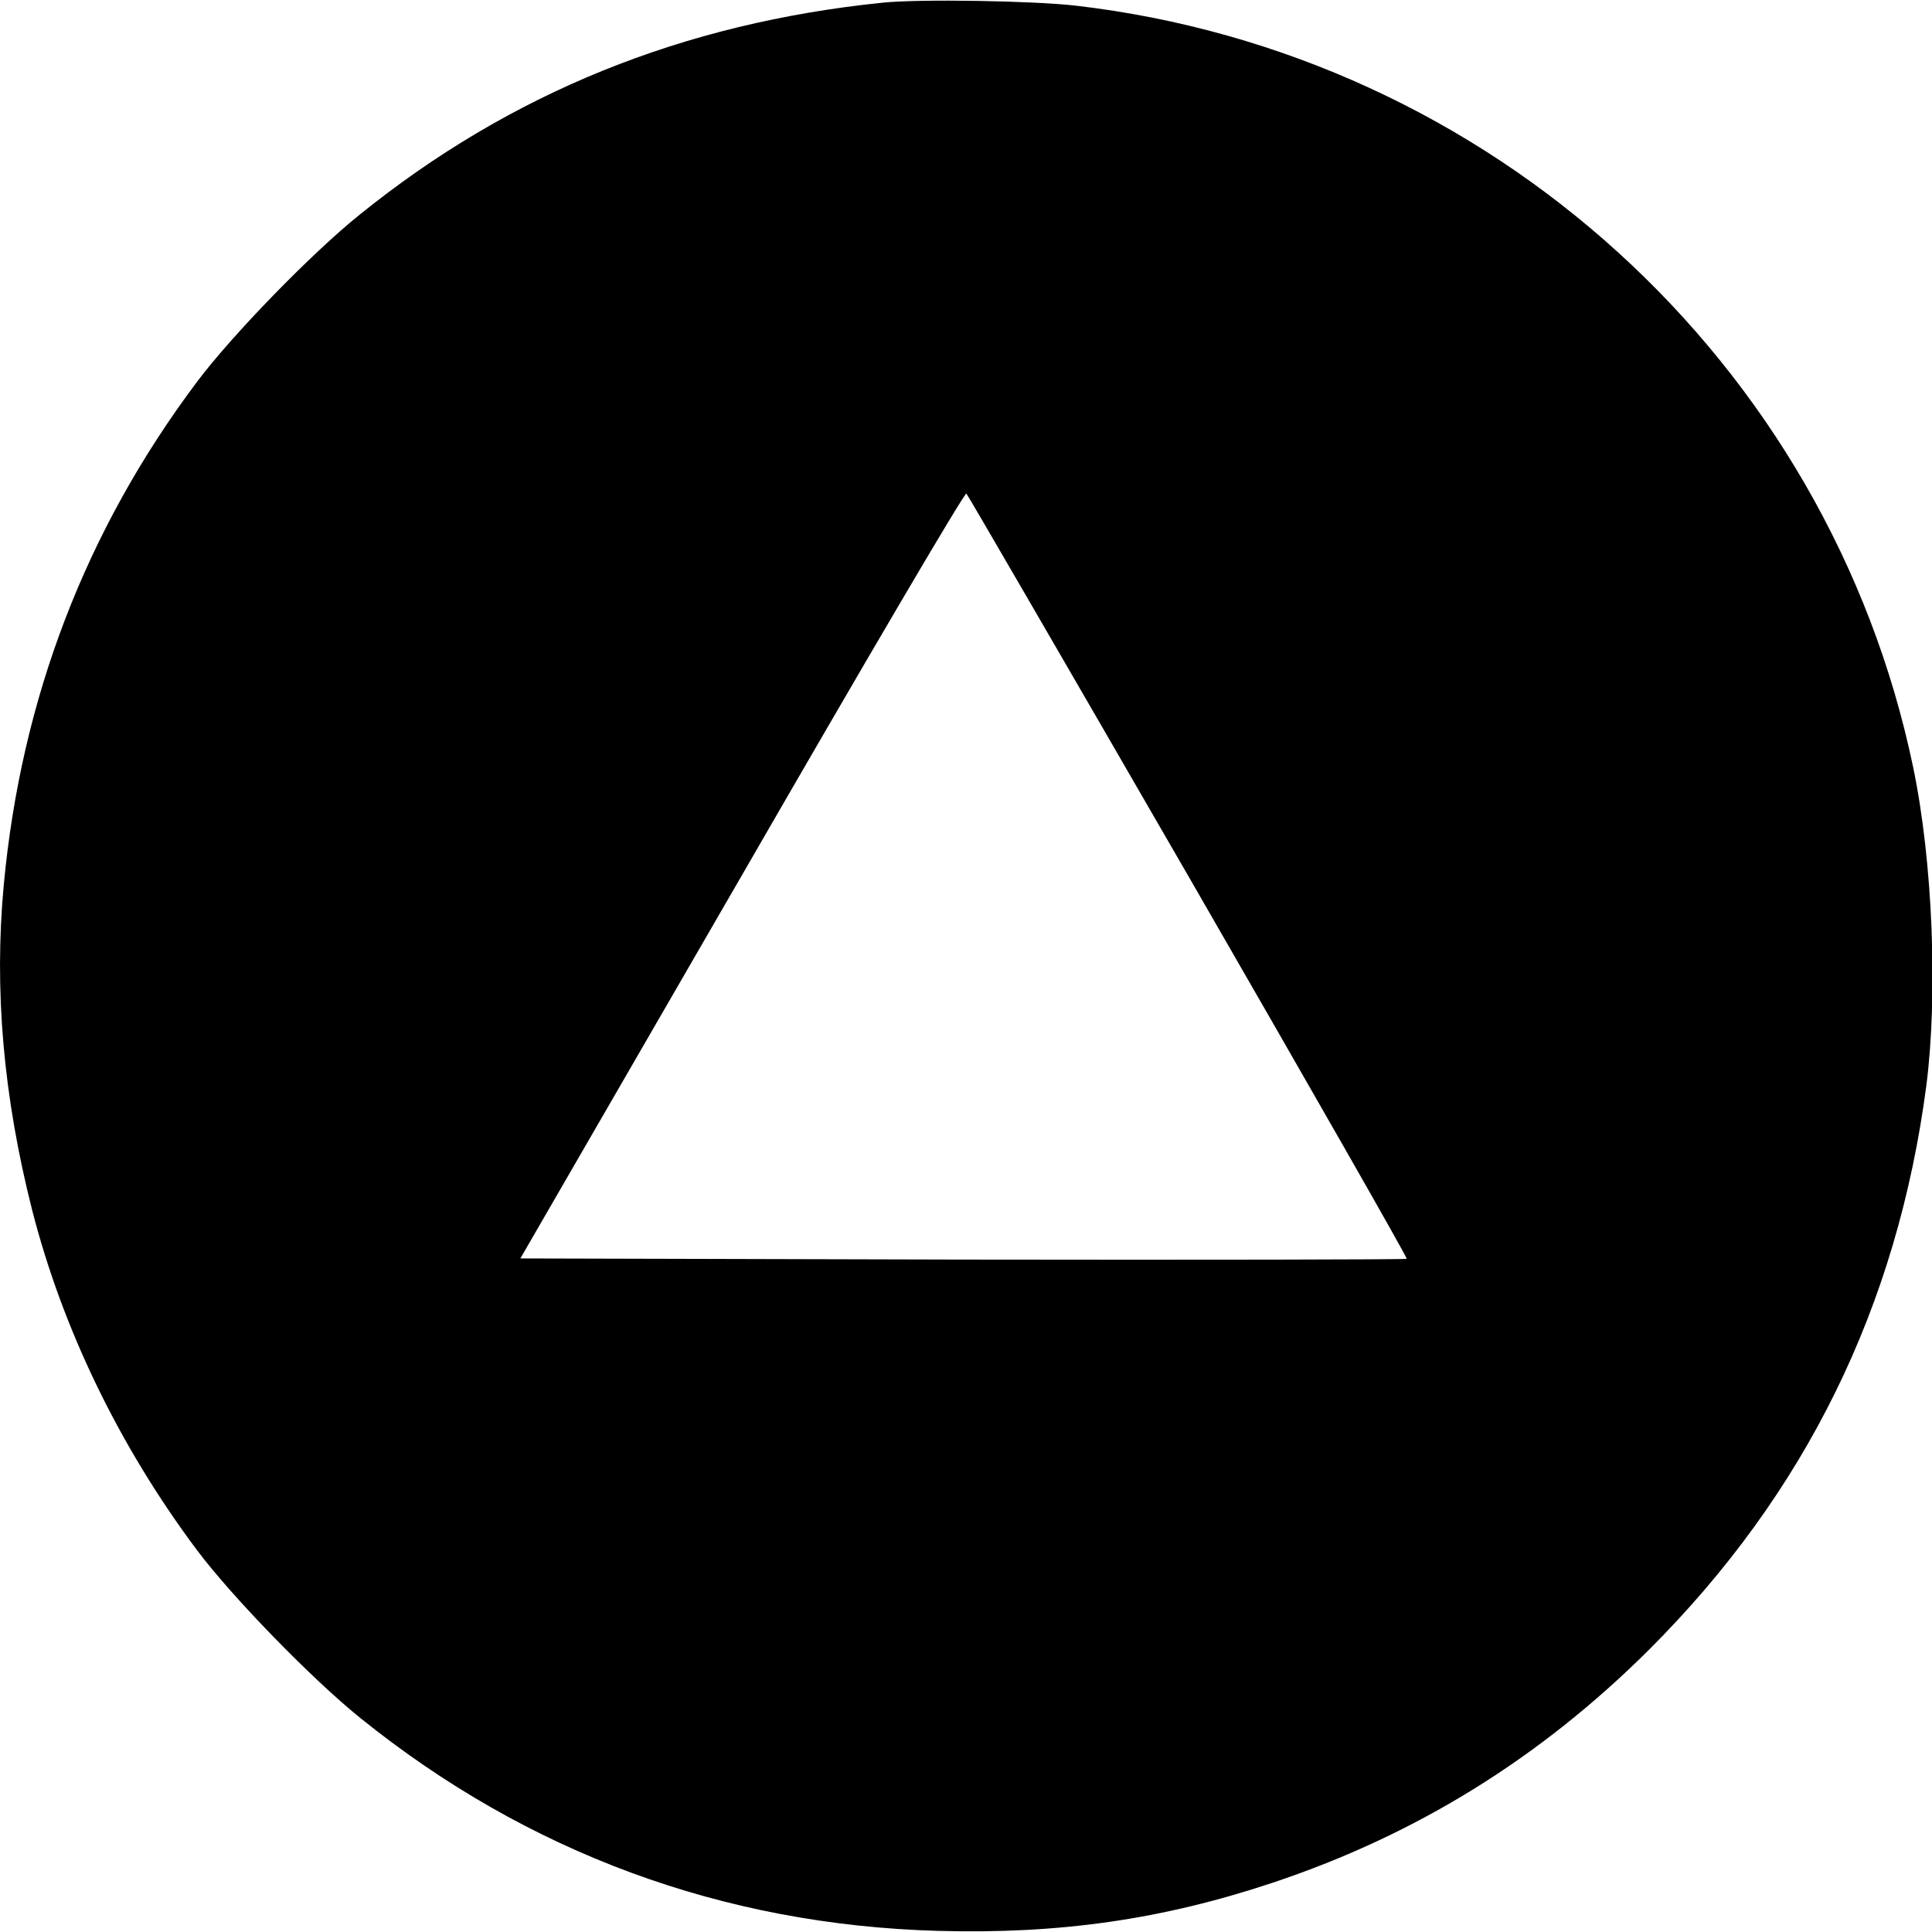
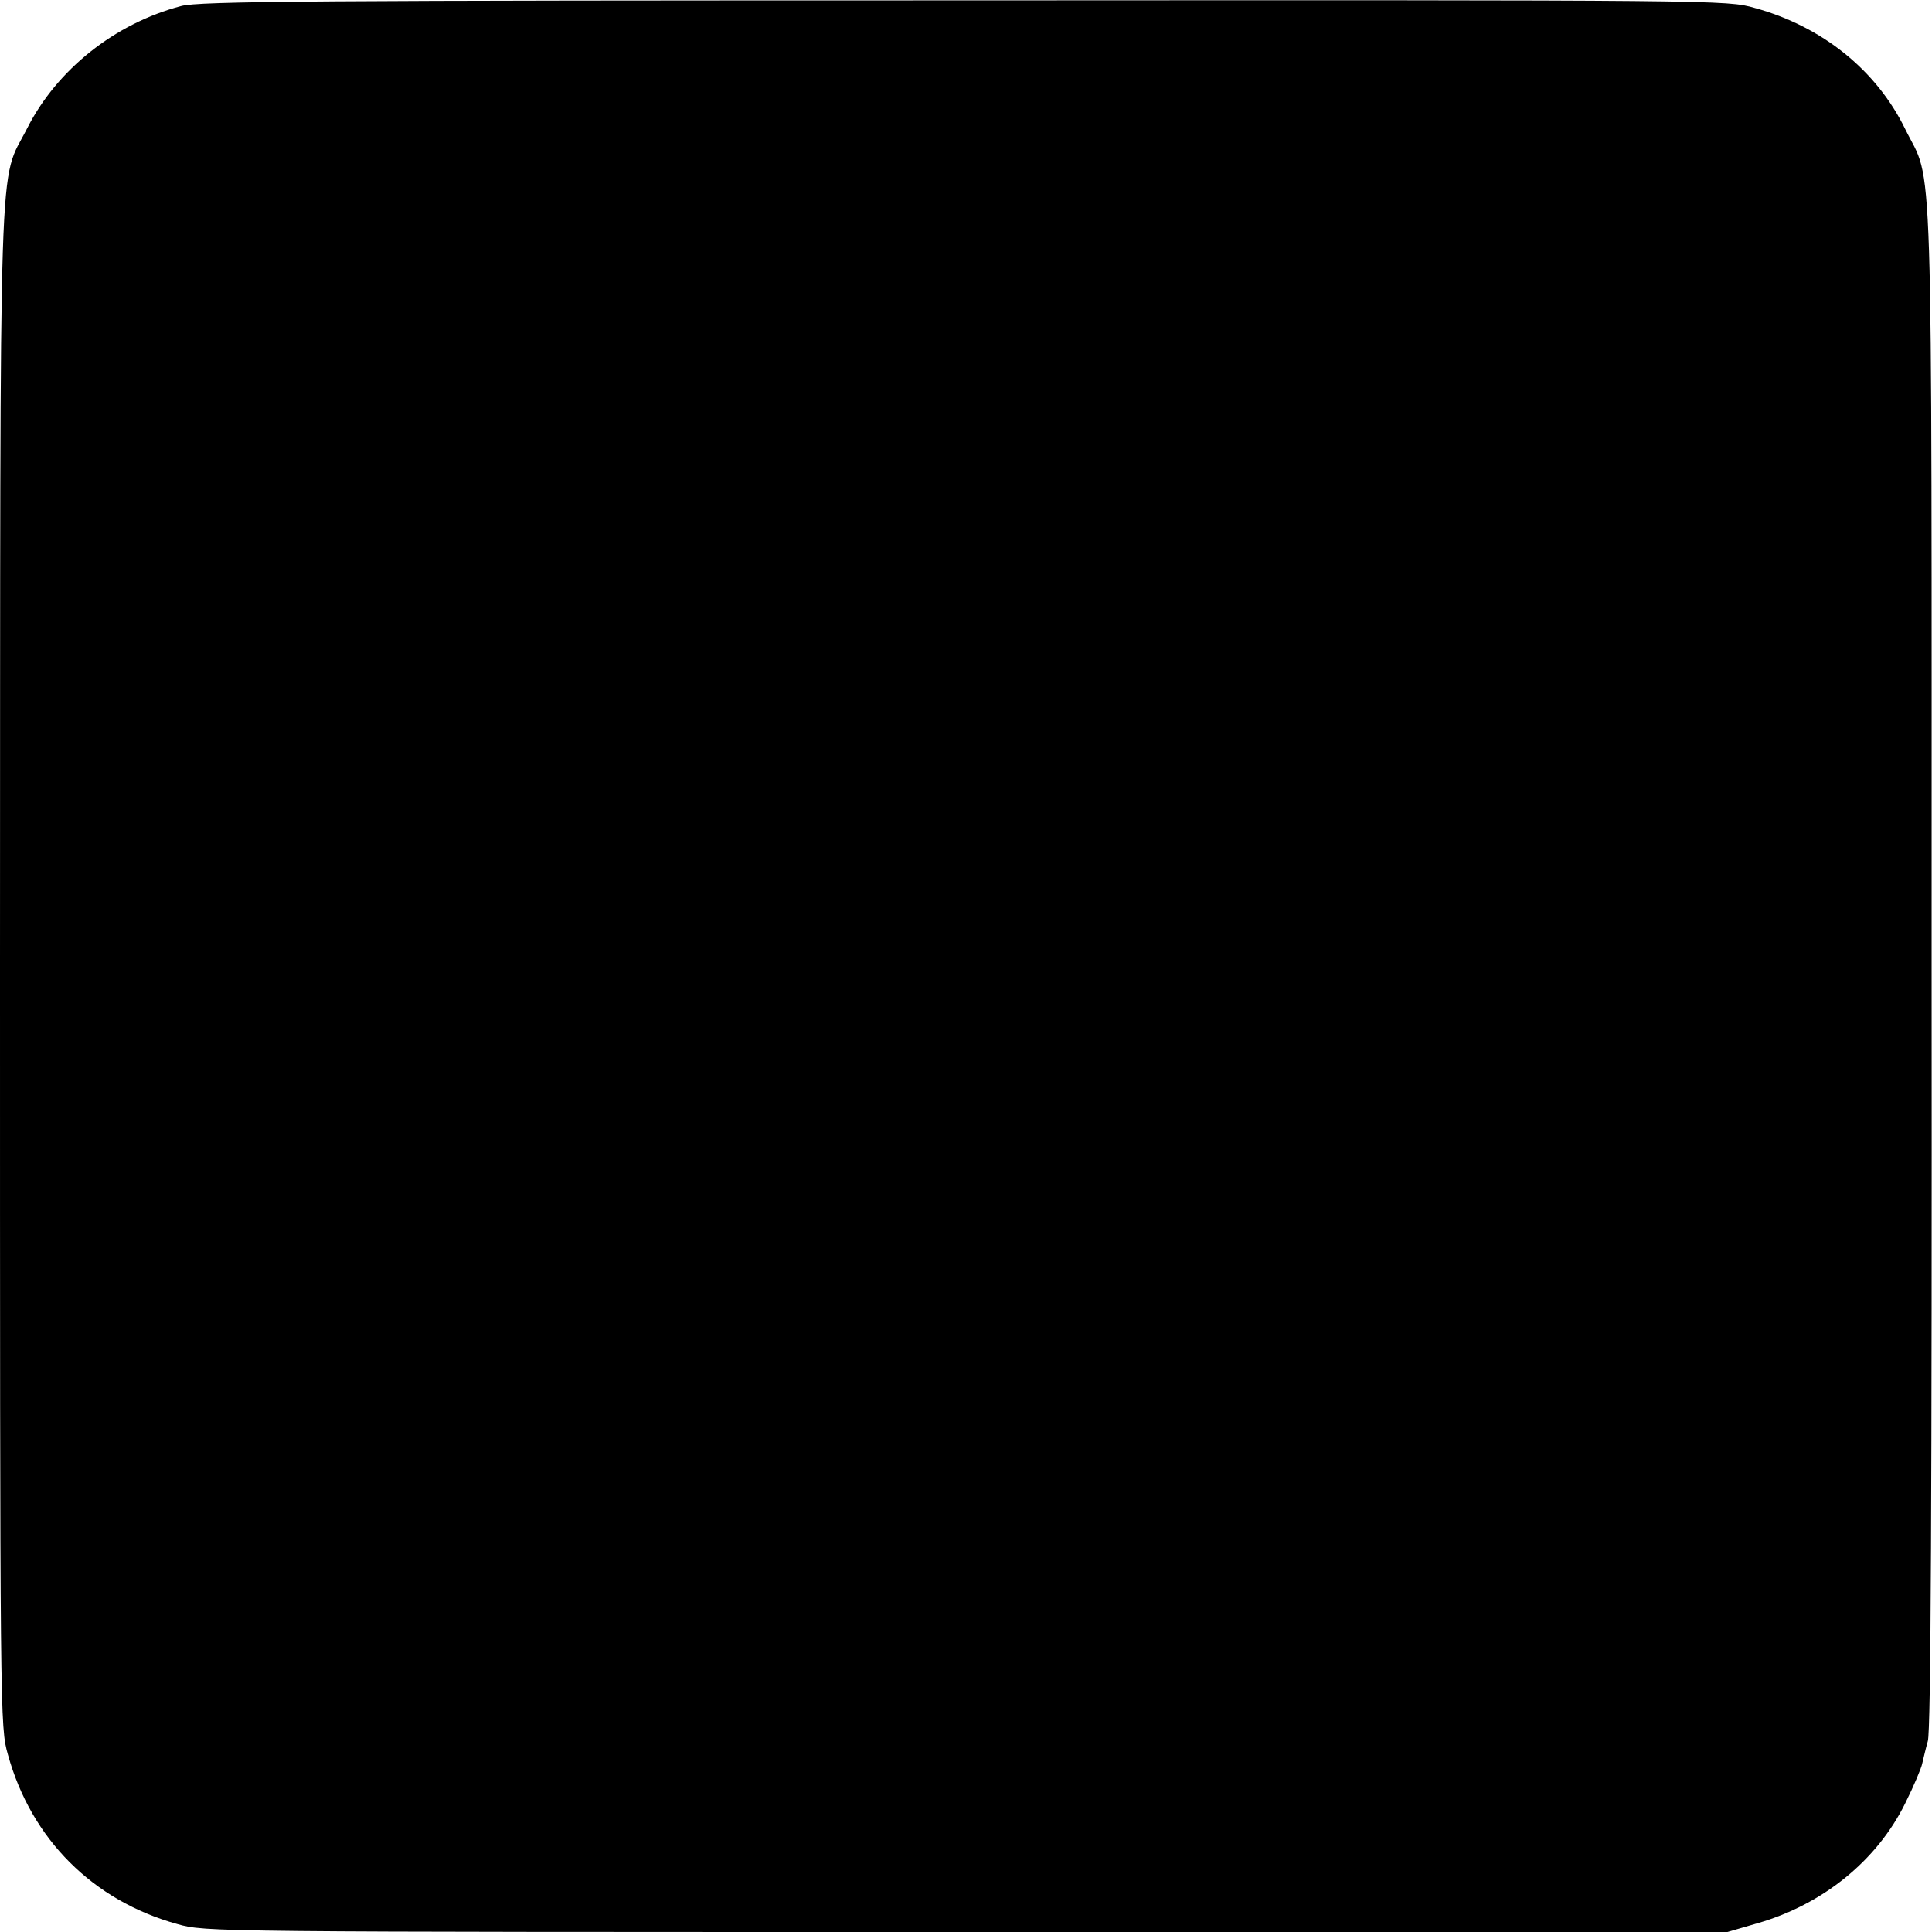
<svg xmlns="http://www.w3.org/2000/svg" version="1.0" width="512pt" height="512pt" viewBox="0 0 512 512" preserveAspectRatio="xMidYMid meet">
  <g transform="translate(0,512) scale(0.1,-0.1)" fill="#000000" stroke="none">
-     <path d="M2340 5113 c-530 -54 -987 -239 -1387 -562 -127 -102 -339 -320 -431 -443 -295 -393 -466 -840 -512 -1333 -26 -279 -1 -561 75 -861 81 -317 232 -628 437 -902 93 -124 304 -341 433 -445 443 -357 961 -548 1530 -564 323 -9 595 30 889 128 380 127 708 330 997 618 415 415 657 909 734 1494 31 242 17 595 -35 844 -224 1074 -1120 1890 -2219 2018 -113 13 -414 18 -511 8z m810 -2316 c320 -555 580 -1010 578 -1013 -3 -2 -532 -3 -1177 -2 l-1172 3 588 1017 c323 560 590 1015 594 1010 4 -4 269 -461 589 -1015z" />
+     <path d="M480 5104 c-175 -46 -329 -168 -408 -324 -77 -152 -71 22 -72 -2220 0 -2006 0 -2016 21 -2090 62 -224 225 -387 449 -449 74 -21 84 -21 2091 -21 l2017 0 79 23 c174 50 317 166 392 318 23 46 43 94 45 105 3 12 9 39 15 60 8 27 11 649 10 2059 0 2241 5 2060 -70 2213 -76 156 -220 272 -399 321 -74 21 -83 21 -2095 20 -1722 0 -2028 -2 -2075 -15z" />
  </g>
</svg>
